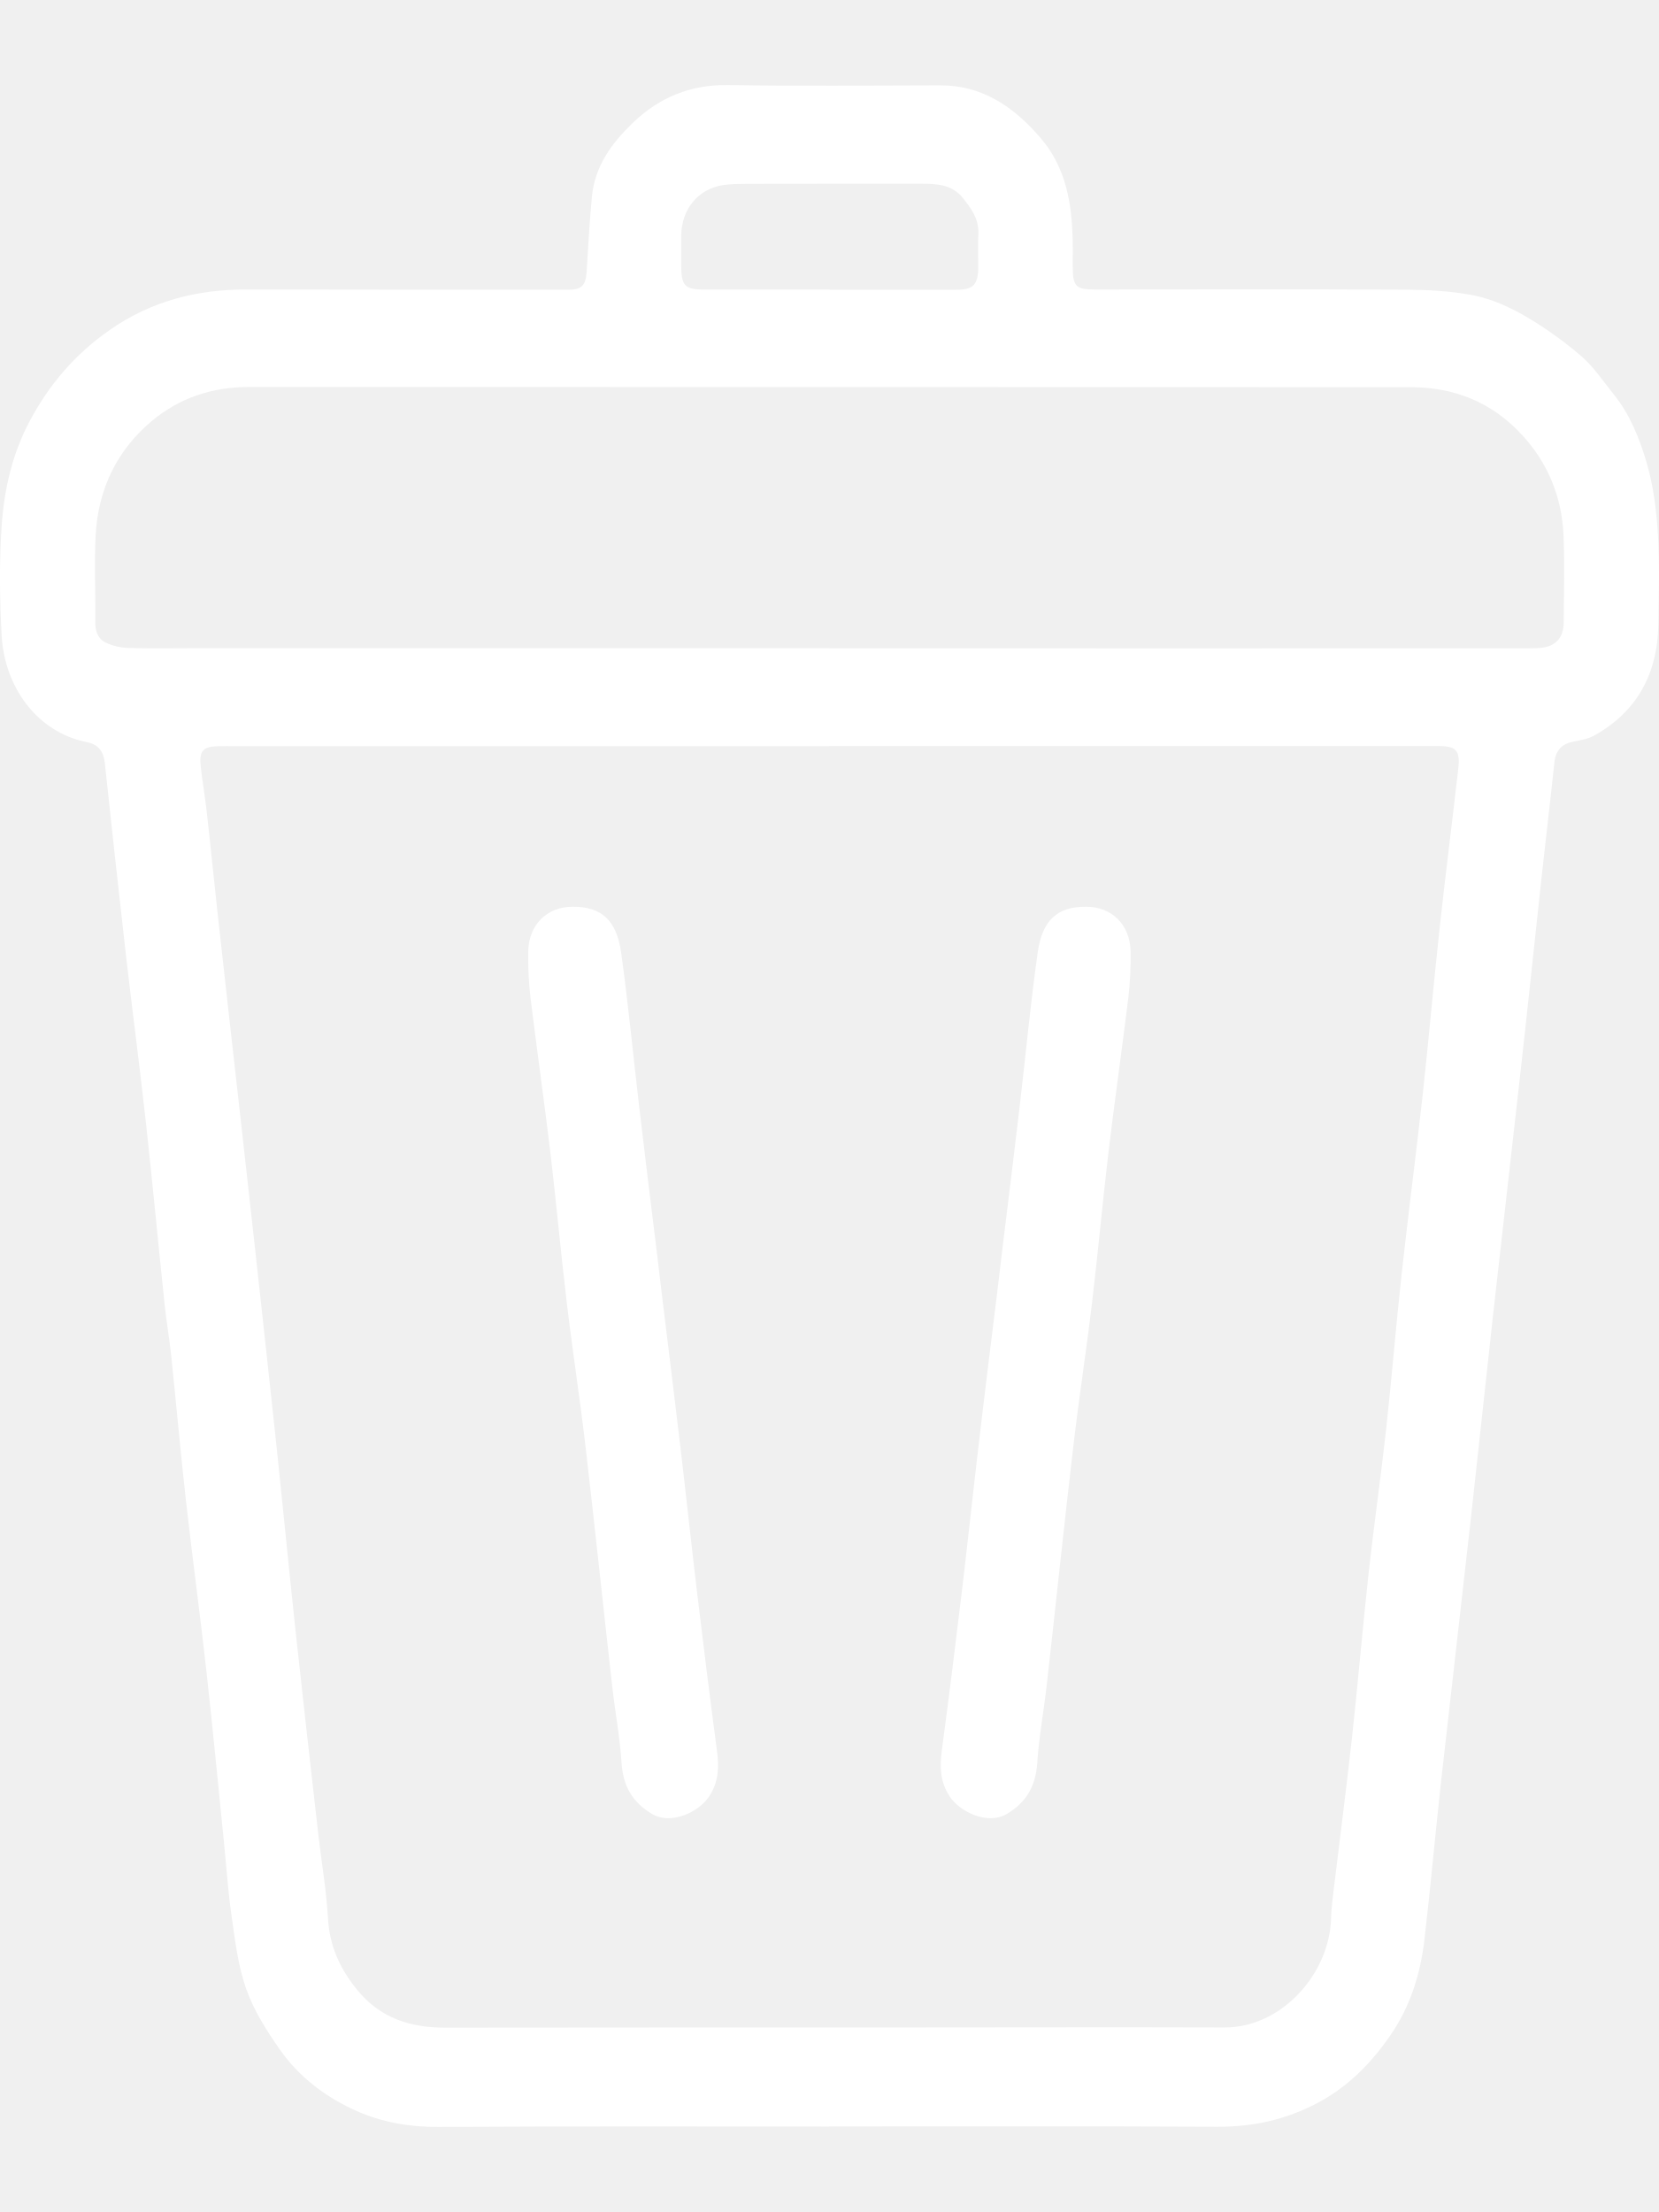
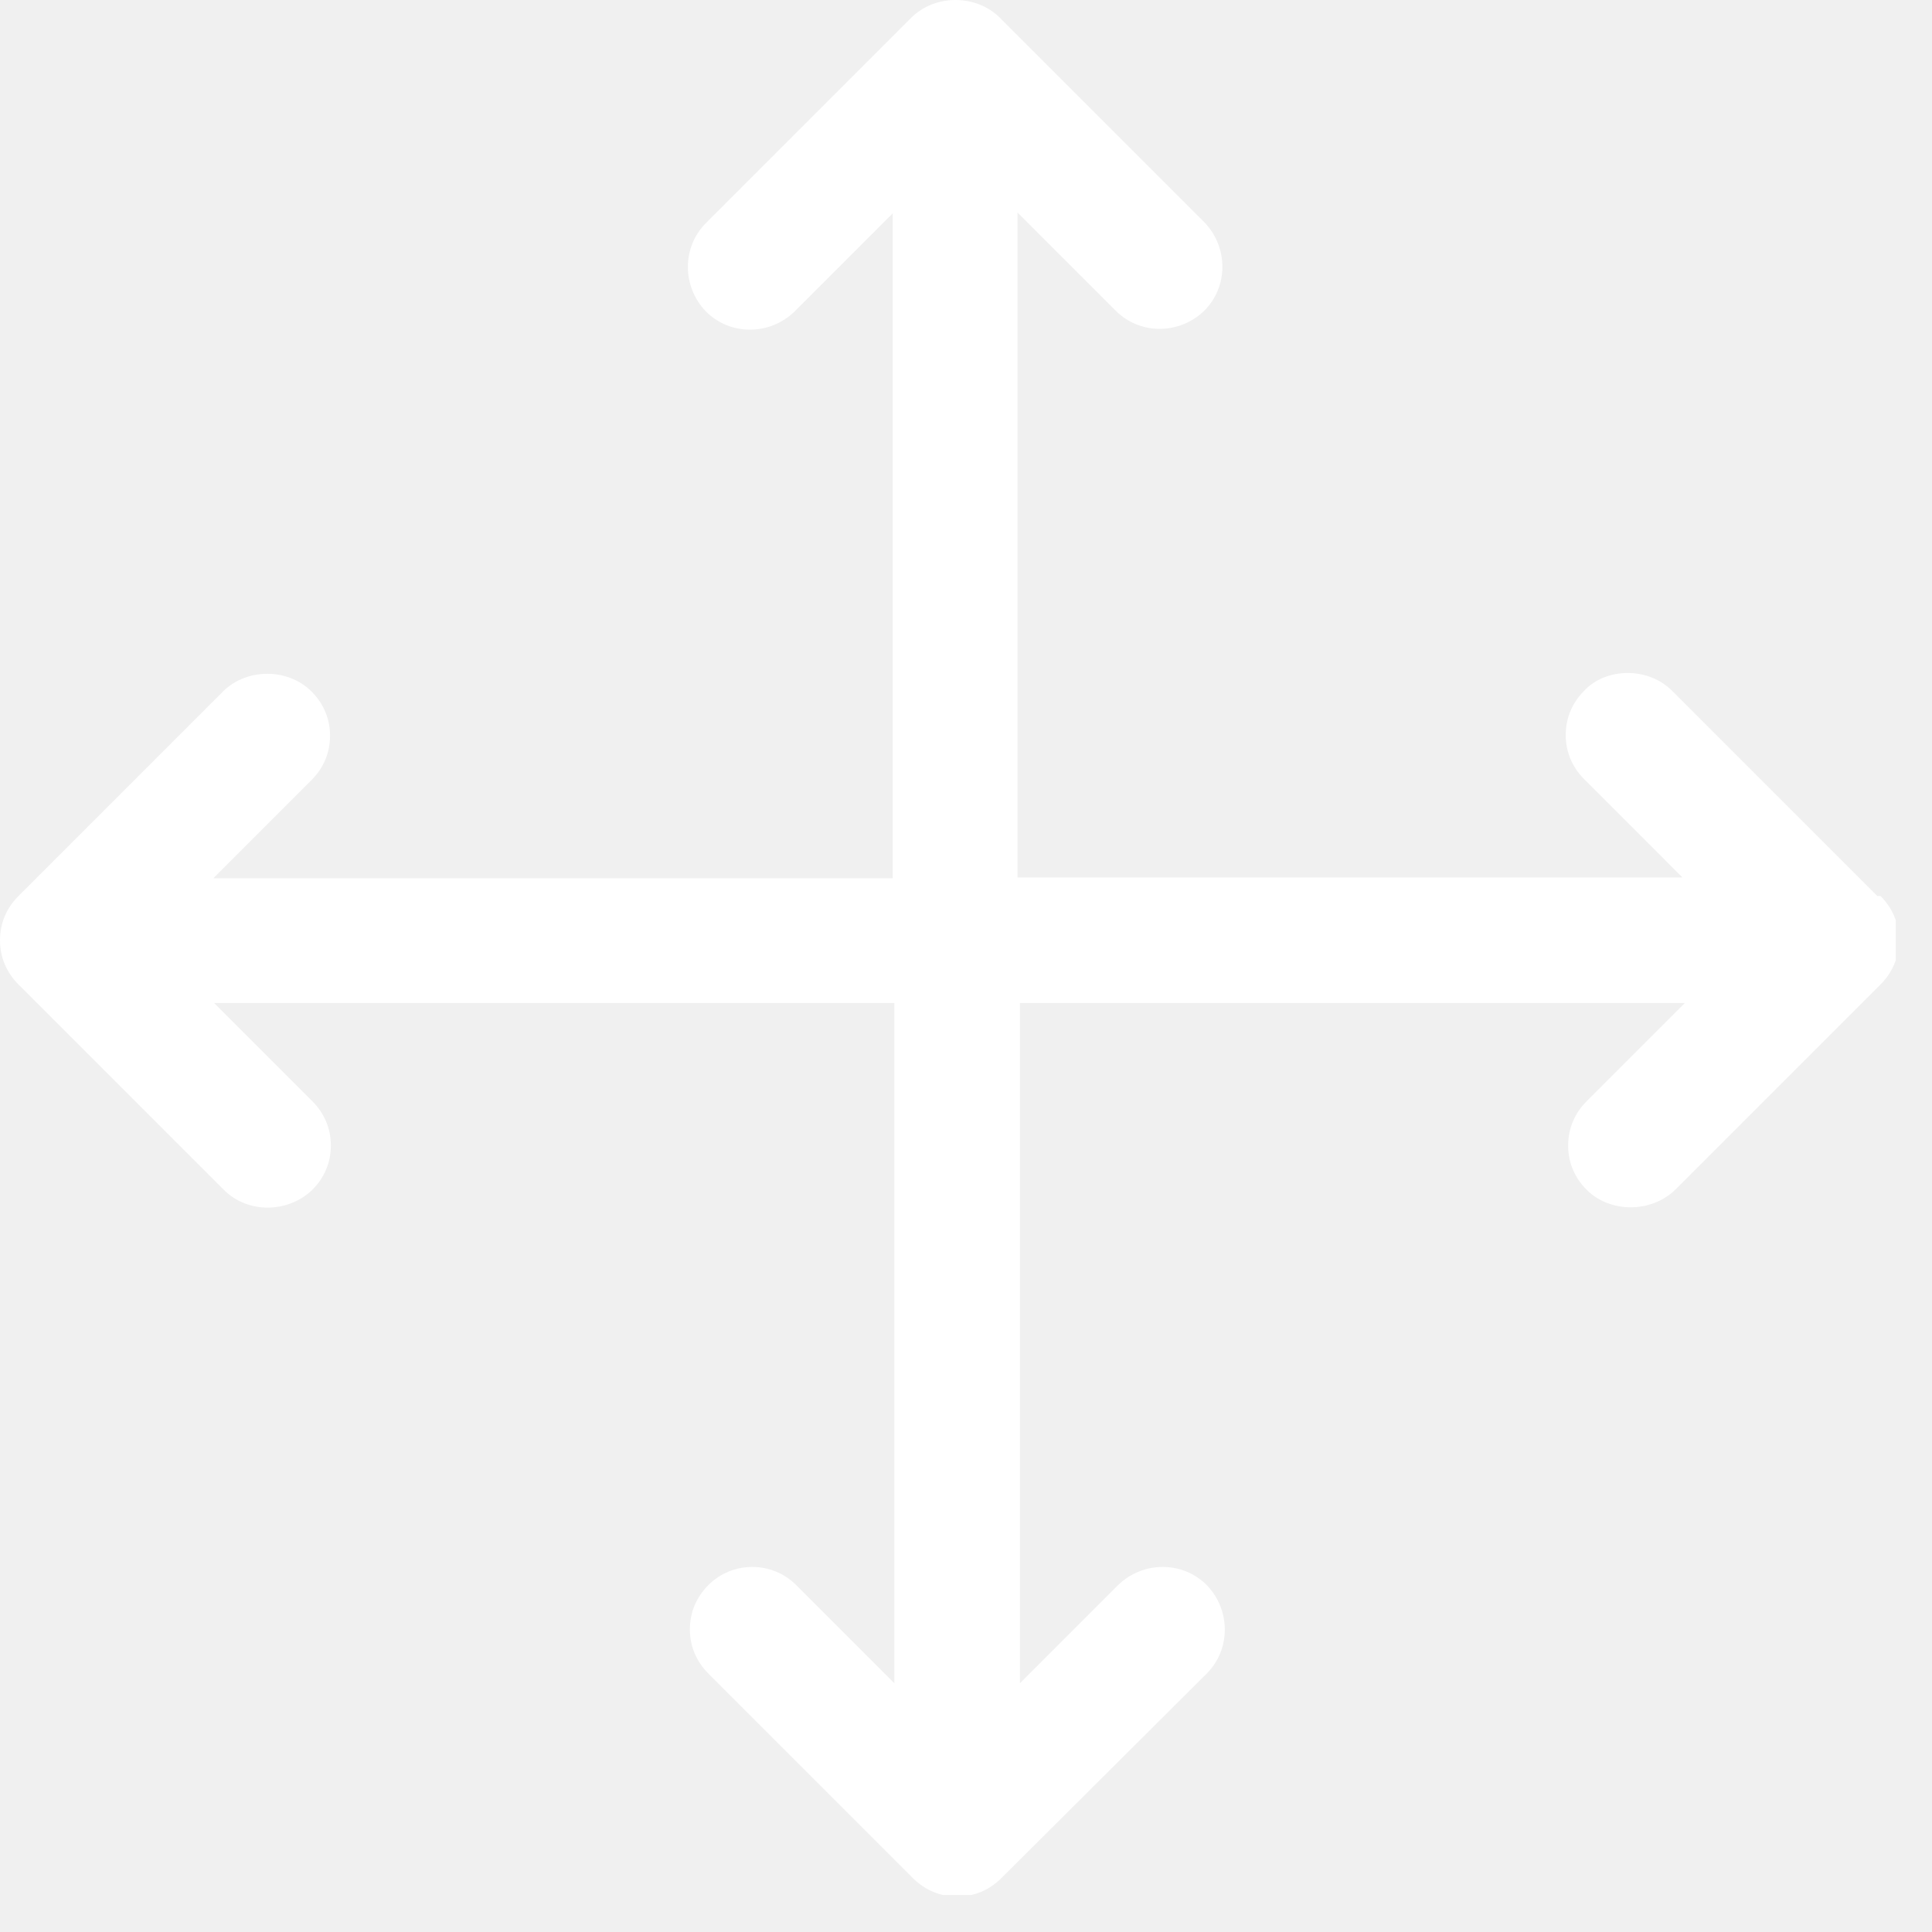
- <svg xmlns="http://www.w3.org/2000/svg" width="18" height="24" viewBox="0 0 18 24" fill="none">
-   <g clip-path="url(#clip0_2122_45732)">
-     <path d="M8.993 23.073C7.578 23.073 6.163 23.069 4.749 23.077C4.438 23.078 4.142 23.026 3.862 22.901C3.536 22.754 3.247 22.539 3.036 22.237C2.894 22.034 2.755 21.816 2.672 21.582C2.584 21.335 2.552 21.063 2.514 20.799C2.473 20.514 2.454 20.226 2.425 19.939C2.363 19.332 2.306 18.724 2.238 18.118C2.17 17.507 2.087 16.898 2.018 16.287C1.959 15.759 1.912 15.231 1.857 14.703C1.837 14.516 1.804 14.33 1.785 14.143C1.717 13.495 1.656 12.845 1.585 12.197C1.517 11.578 1.435 10.96 1.364 10.341C1.286 9.656 1.211 8.97 1.138 8.285C1.125 8.154 1.069 8.078 0.945 8.053C0.391 7.942 0.048 7.442 0.018 6.896C-0.004 6.495 -0.009 6.091 0.019 5.691C0.047 5.305 0.133 4.928 0.317 4.579C0.534 4.167 0.821 3.837 1.194 3.578C1.645 3.264 2.141 3.14 2.675 3.141C3.842 3.144 5.009 3.143 6.176 3.143C6.314 3.143 6.357 3.09 6.365 2.945C6.381 2.674 6.397 2.404 6.422 2.135C6.454 1.799 6.64 1.55 6.867 1.332C7.159 1.052 7.498 0.917 7.9 0.923C8.668 0.935 9.435 0.928 10.202 0.926C10.661 0.925 11.005 1.162 11.296 1.504C11.539 1.789 11.618 2.138 11.635 2.507C11.642 2.633 11.639 2.758 11.639 2.884C11.639 3.107 11.669 3.141 11.879 3.141C13.002 3.141 14.125 3.137 15.248 3.143C15.498 3.145 15.753 3.157 15.998 3.207C16.189 3.246 16.379 3.332 16.55 3.431C16.765 3.556 16.97 3.704 17.159 3.866C17.292 3.981 17.393 4.136 17.506 4.275C17.685 4.495 17.79 4.76 17.868 5.027C17.939 5.273 17.972 5.535 17.988 5.792C18.008 6.118 17.998 6.445 17.993 6.772C17.985 7.315 17.757 7.725 17.296 7.981C17.231 8.017 17.152 8.031 17.078 8.045C16.952 8.068 16.879 8.135 16.865 8.274C16.82 8.698 16.769 9.122 16.723 9.545C16.645 10.269 16.569 10.992 16.488 11.715C16.393 12.57 16.293 13.426 16.198 14.282C16.117 15.009 16.041 15.737 15.96 16.464C15.853 17.424 15.741 18.383 15.634 19.343C15.571 19.912 15.521 20.483 15.454 21.051C15.411 21.42 15.299 21.772 15.091 22.075C14.884 22.378 14.632 22.636 14.306 22.811C13.955 22.999 13.592 23.078 13.2 23.075C11.798 23.068 10.395 23.072 8.992 23.072V23.071L8.993 23.073ZM8.998 8.094V8.096C6.852 8.096 4.706 8.096 2.56 8.096C2.496 8.096 2.432 8.095 2.368 8.096C2.199 8.102 2.16 8.145 2.178 8.318C2.195 8.476 2.223 8.632 2.241 8.79C2.283 9.16 2.319 9.53 2.36 9.9C2.447 10.689 2.536 11.479 2.625 12.268C2.674 12.708 2.723 13.149 2.772 13.59C2.85 14.308 2.93 15.027 3.006 15.746C3.074 16.391 3.136 17.036 3.205 17.68C3.285 18.42 3.369 19.159 3.453 19.898C3.488 20.206 3.542 20.512 3.559 20.82C3.577 21.121 3.693 21.365 3.872 21.586C4.124 21.898 4.455 22.001 4.833 22C6.48 21.997 8.126 21.999 9.773 21.998C10.944 21.998 12.114 21.994 13.285 21.998C13.909 22 14.426 21.411 14.442 20.814C14.444 20.739 14.451 20.664 14.46 20.589C14.529 20.017 14.603 19.445 14.667 18.872C14.733 18.269 14.784 17.664 14.85 17.062C14.908 16.539 14.983 16.018 15.041 15.494C15.101 14.946 15.145 14.395 15.205 13.847C15.277 13.191 15.363 12.536 15.436 11.879C15.502 11.277 15.554 10.673 15.62 10.069C15.682 9.496 15.756 8.924 15.821 8.351C15.846 8.137 15.802 8.094 15.593 8.094C13.395 8.094 11.197 8.094 8.999 8.094H8.998ZM9.002 7.034C11.531 7.035 14.061 7.035 16.59 7.034C16.633 7.034 16.678 7.033 16.721 7.029C16.881 7.012 16.965 6.919 16.966 6.751C16.968 6.437 16.977 6.122 16.964 5.809C16.946 5.389 16.793 5.021 16.513 4.718C16.185 4.362 15.775 4.201 15.307 4.201C11.104 4.199 6.901 4.2 2.697 4.199C2.305 4.199 1.947 4.315 1.642 4.572C1.269 4.887 1.065 5.306 1.038 5.805C1.021 6.118 1.038 6.433 1.034 6.747C1.032 6.85 1.064 6.934 1.151 6.974C1.225 7.008 1.309 7.028 1.39 7.03C1.621 7.038 1.853 7.033 2.085 7.033C4.391 7.033 6.696 7.033 9.002 7.033L9.002 7.034ZM9.002 3.142C9.002 3.142 9.002 3.144 9.002 3.144C9.462 3.144 9.921 3.144 10.38 3.144C10.56 3.144 10.613 3.088 10.614 2.897C10.614 2.779 10.608 2.662 10.615 2.545C10.625 2.379 10.537 2.26 10.445 2.146C10.327 1.999 10.159 1.994 9.993 1.993C9.362 1.992 8.731 1.993 8.1 1.995C8.02 1.995 7.939 1.996 7.861 2.006C7.581 2.042 7.395 2.262 7.391 2.558C7.39 2.662 7.391 2.767 7.391 2.872C7.391 3.102 7.428 3.142 7.648 3.142C8.1 3.142 8.551 3.142 9.003 3.142L9.002 3.142Z" fill="white" />
-     <path d="M6.215 9.838C6.524 9.836 6.69 9.984 6.739 10.334C6.816 10.884 6.868 11.438 6.933 11.99C6.993 12.505 7.057 13.019 7.12 13.533C7.14 13.703 7.161 13.873 7.181 14.043C7.249 14.603 7.319 15.163 7.385 15.723C7.447 16.247 7.502 16.77 7.565 17.293C7.633 17.861 7.704 18.43 7.779 18.997C7.803 19.173 7.797 19.334 7.696 19.488C7.585 19.66 7.282 19.804 7.076 19.682C6.866 19.558 6.761 19.384 6.744 19.129C6.726 18.846 6.672 18.566 6.641 18.283C6.543 17.416 6.452 16.546 6.351 15.679C6.291 15.165 6.211 14.653 6.15 14.138C6.085 13.599 6.037 13.057 5.973 12.518C5.906 11.954 5.825 11.391 5.756 10.827C5.736 10.661 5.729 10.493 5.731 10.326C5.735 10.033 5.937 9.836 6.216 9.838H6.215Z" fill="white" />
-     <path d="M11.783 9.838C11.473 9.836 11.308 9.984 11.259 10.334C11.181 10.884 11.13 11.438 11.065 11.99C11.005 12.505 10.941 13.019 10.878 13.533C10.857 13.703 10.837 13.873 10.817 14.043C10.748 14.603 10.678 15.163 10.613 15.723C10.551 16.247 10.496 16.77 10.433 17.293C10.365 17.861 10.294 18.43 10.218 18.997C10.195 19.173 10.201 19.334 10.302 19.488C10.413 19.66 10.716 19.804 10.922 19.682C11.132 19.558 11.237 19.384 11.254 19.129C11.272 18.846 11.325 18.566 11.357 18.283C11.455 17.416 11.545 16.546 11.647 15.679C11.707 15.165 11.787 14.653 11.848 14.138C11.913 13.599 11.961 13.057 12.025 12.518C12.092 11.954 12.173 11.391 12.242 10.827C12.262 10.661 12.269 10.493 12.267 10.326C12.263 10.033 12.061 9.836 11.782 9.838H11.783Z" fill="white" />
+ <svg xmlns="http://www.w3.org/2000/svg" width="24" height="24" viewBox="0 0 24 24" fill="none">
+   <g clip-path="url(#clip0_4330_189668)">
+     <path d="M23.32 11.13L20.77 8.58C20.63 8.44 20.43 8.36 20.22 8.36C20.01 8.36 19.81 8.44 19.68 8.58C19.53 8.73 19.45 8.92 19.45 9.13C19.45 9.34 19.53 9.53 19.68 9.68L20.9 10.9H12.64V2.64L13.86 3.86C14.16 4.16 14.65 4.16 14.96 3.86C15.26 3.56 15.26 3.07 14.96 2.76L12.42 0.22C12.28 0.08 12.08 0 11.87 0C11.66 0 11.46 0.08 11.32 0.22L8.77 2.77C8.47 3.07 8.47 3.56 8.77 3.87C9.07 4.17 9.56 4.17 9.87 3.87L11.09 2.65V10.91H2.65L3.87 9.69C4.02 9.54 4.1 9.35 4.1 9.14C4.1 8.93 4.02 8.74 3.87 8.59C3.73 8.45 3.53 8.37 3.32 8.37C3.11 8.37 2.91 8.45 2.77 8.59L0.23 11.13C0.08 11.28 0 11.47 0 11.68C0 11.89 0.08 12.08 0.23 12.23L2.78 14.78C3.08 15.08 3.58 15.07 3.88 14.78C4.03 14.63 4.11 14.44 4.11 14.23C4.11 14.02 4.03 13.83 3.88 13.68L2.66 12.46H11.11V20.91L9.89 19.69C9.59 19.39 9.1 19.39 8.8 19.69C8.65 19.84 8.57 20.03 8.57 20.24C8.57 20.45 8.65 20.64 8.8 20.79L11.34 23.33C11.49 23.48 11.68 23.56 11.89 23.56C12.1 23.56 12.29 23.48 12.44 23.33L14.99 20.79C15.29 20.49 15.29 20 14.99 19.69C14.69 19.39 14.2 19.39 13.89 19.69L12.67 20.91V12.46H20.93L19.71 13.68C19.56 13.83 19.48 14.02 19.48 14.23C19.48 14.44 19.56 14.63 19.71 14.78C20 15.07 20.51 15.07 20.81 14.78L23.36 12.23C23.51 12.08 23.59 11.89 23.59 11.68C23.59 11.47 23.51 11.28 23.36 11.13H23.32Z" fill="white" />
  </g>
  <defs>
-     <clipPath id="clip0_2122_45732">
-       <rect width="18" height="22.154" fill="white" transform="translate(0 0.923065)" />
+     <clipPath id="clip0_4330_189668">
+       <rect width="23.55" height="23.54" fill="white" />
    </clipPath>
  </defs>
</svg>
